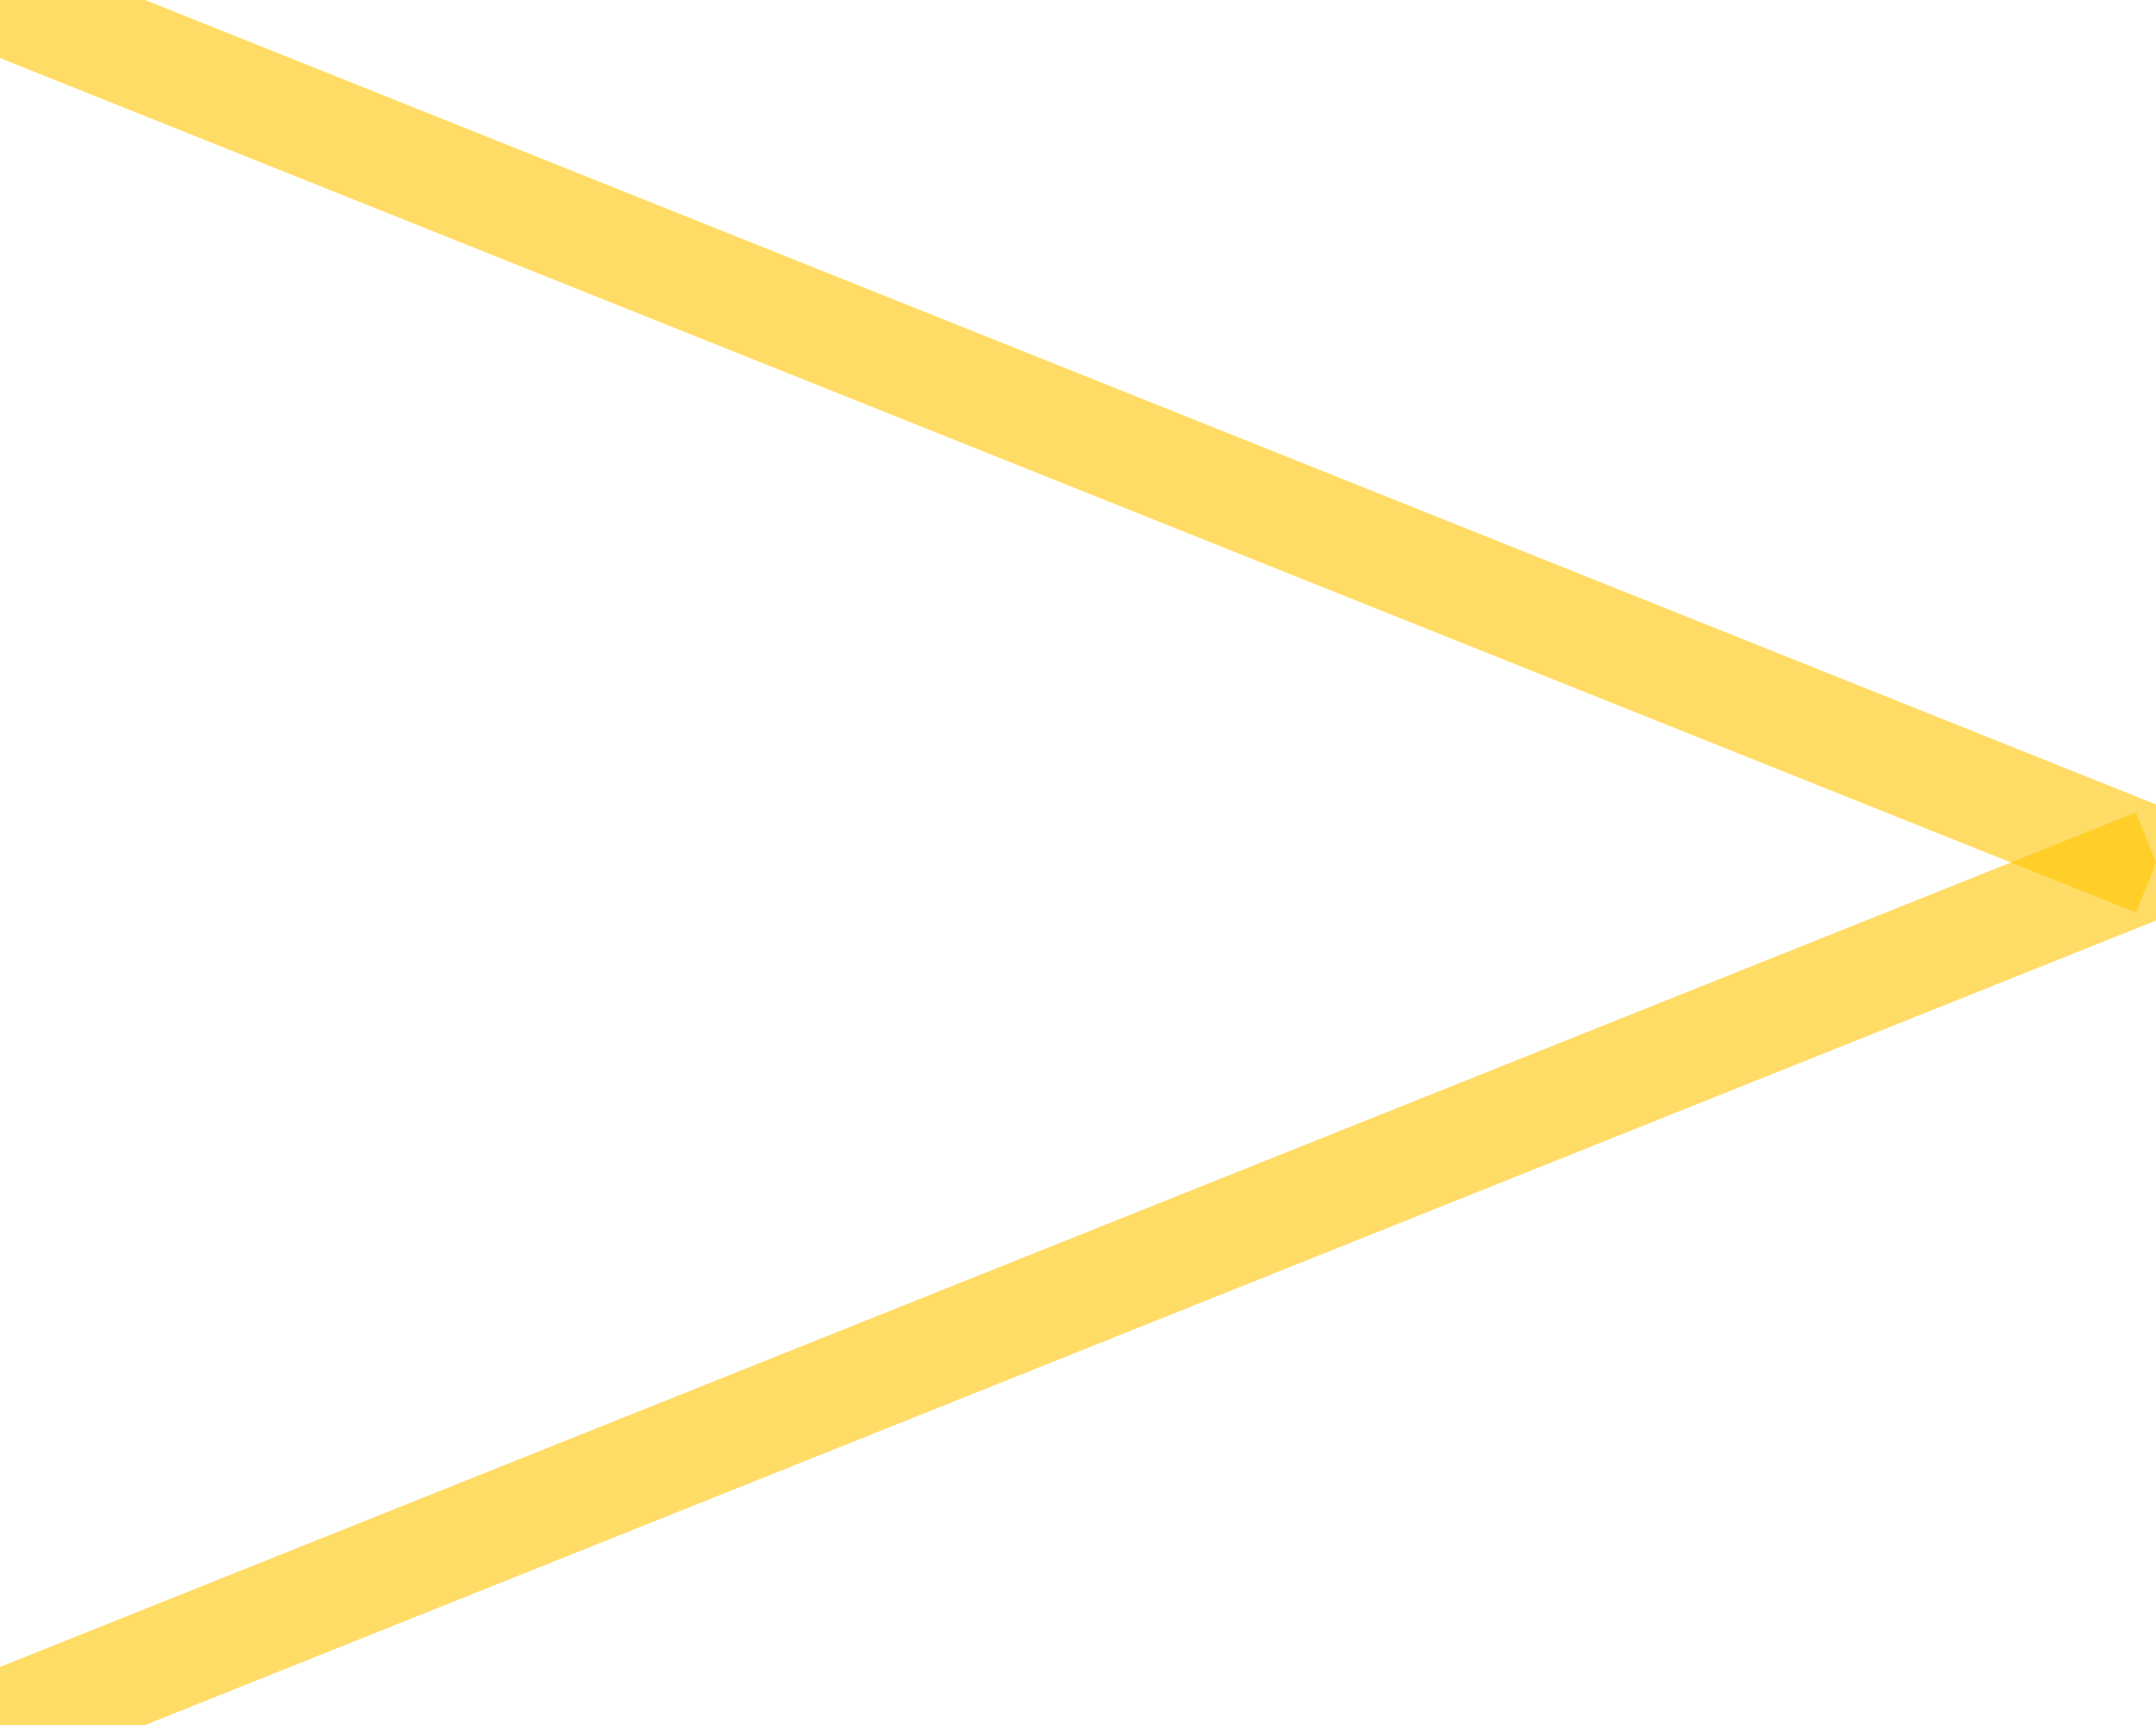
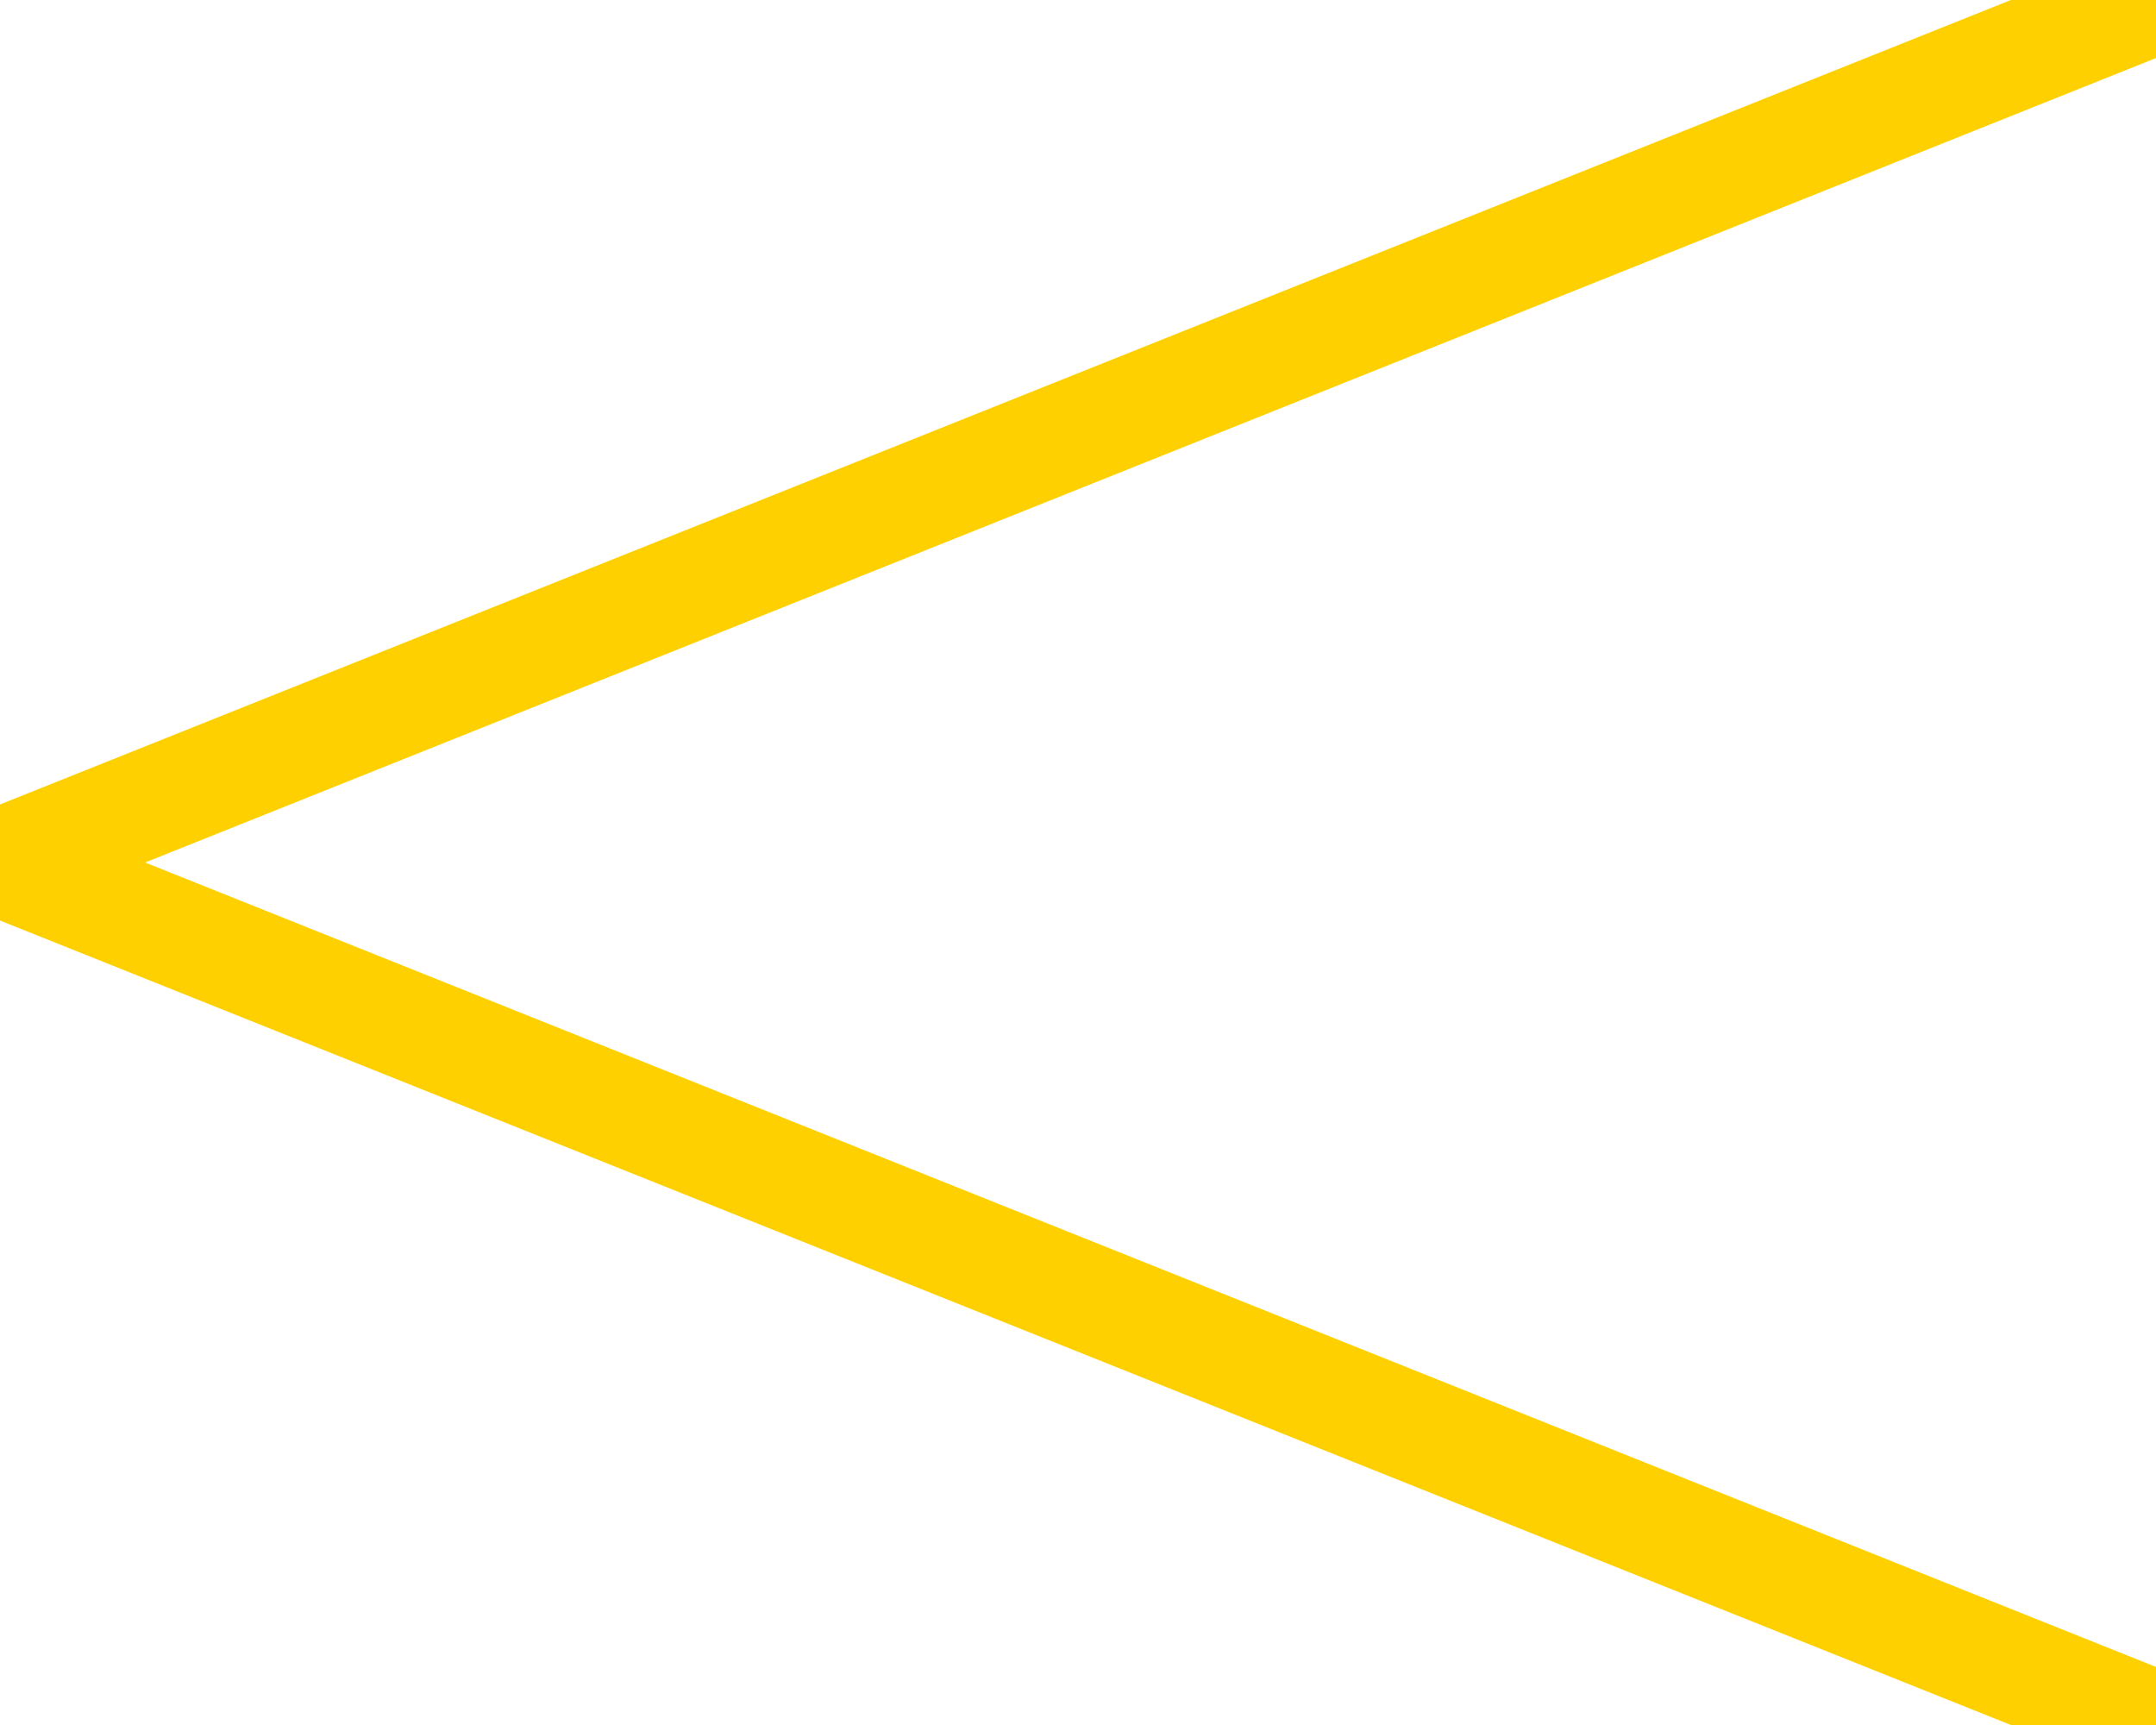
- <svg xmlns="http://www.w3.org/2000/svg" viewBox="0 0 100 80" stroke="rgba(255,196,0,0.6)">
-   <line x1="0" y1="0" x2="100" y2="40" stroke-width="5" />
-   <line x1="0" y1="80" x2="100" y2="40" stroke-width="5" />
+ <svg xmlns="http://www.w3.org/2000/svg" viewBox="0 0 100 80" stroke="#ffd000">
+   <line x1="100" y1="0" x2="0" y2="40" stroke-width="5" />
+   <line x1="100" y1="80" x2="0" y2="40" stroke-width="5" />
</svg>
